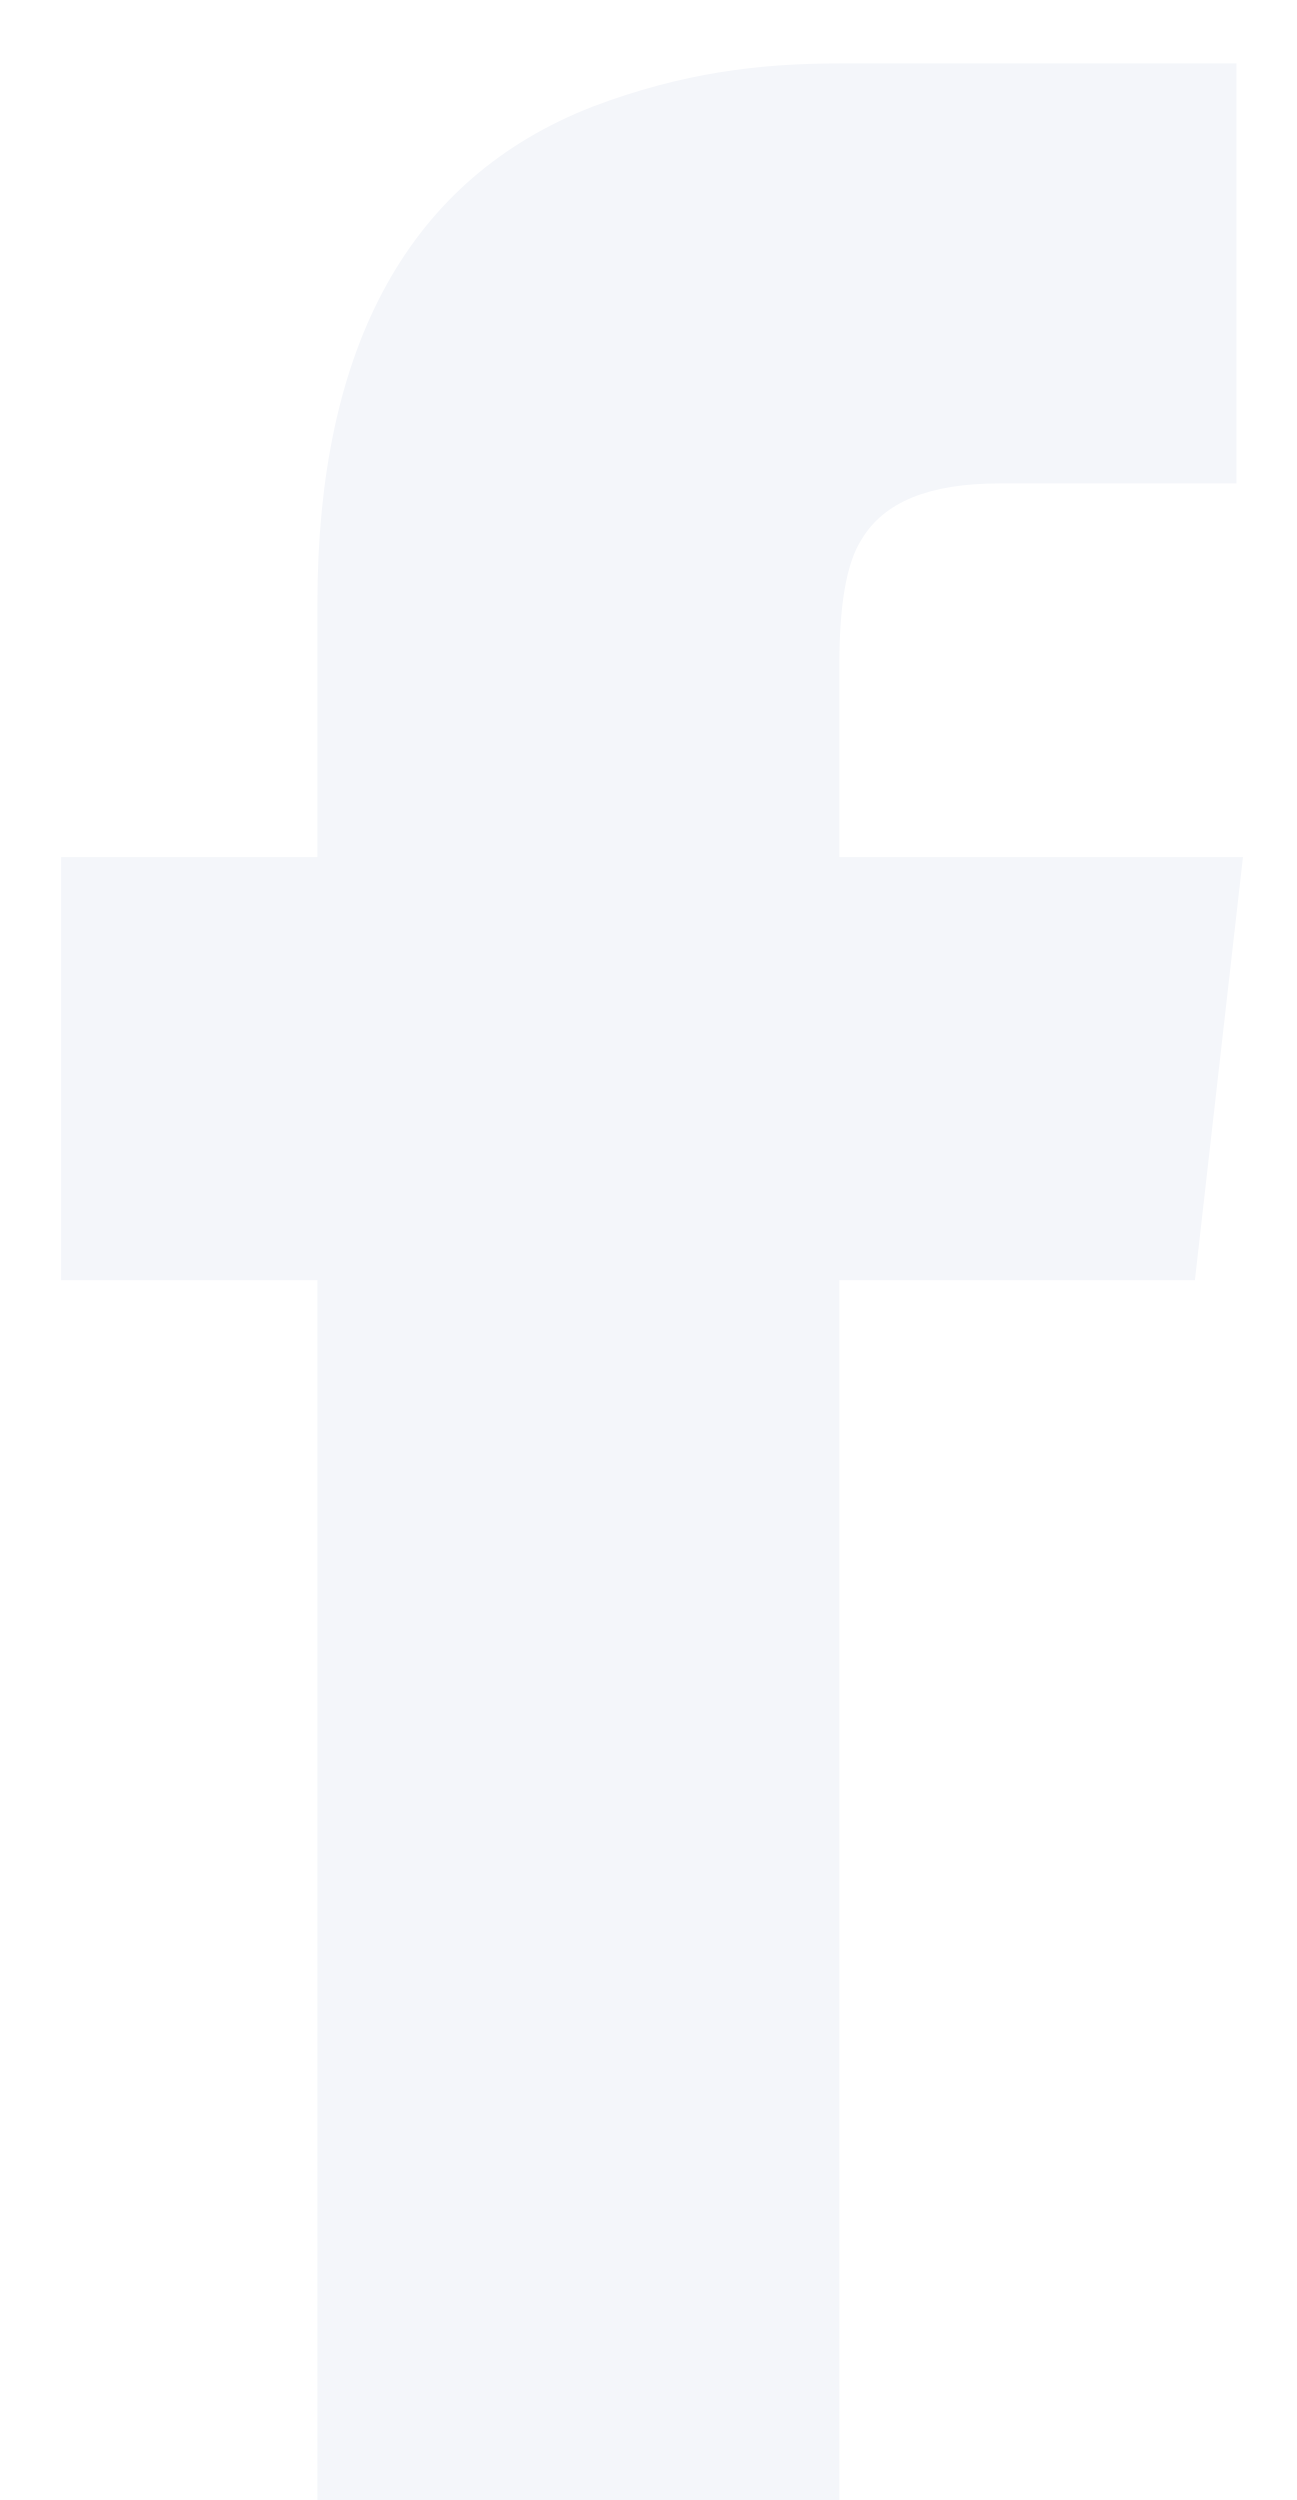
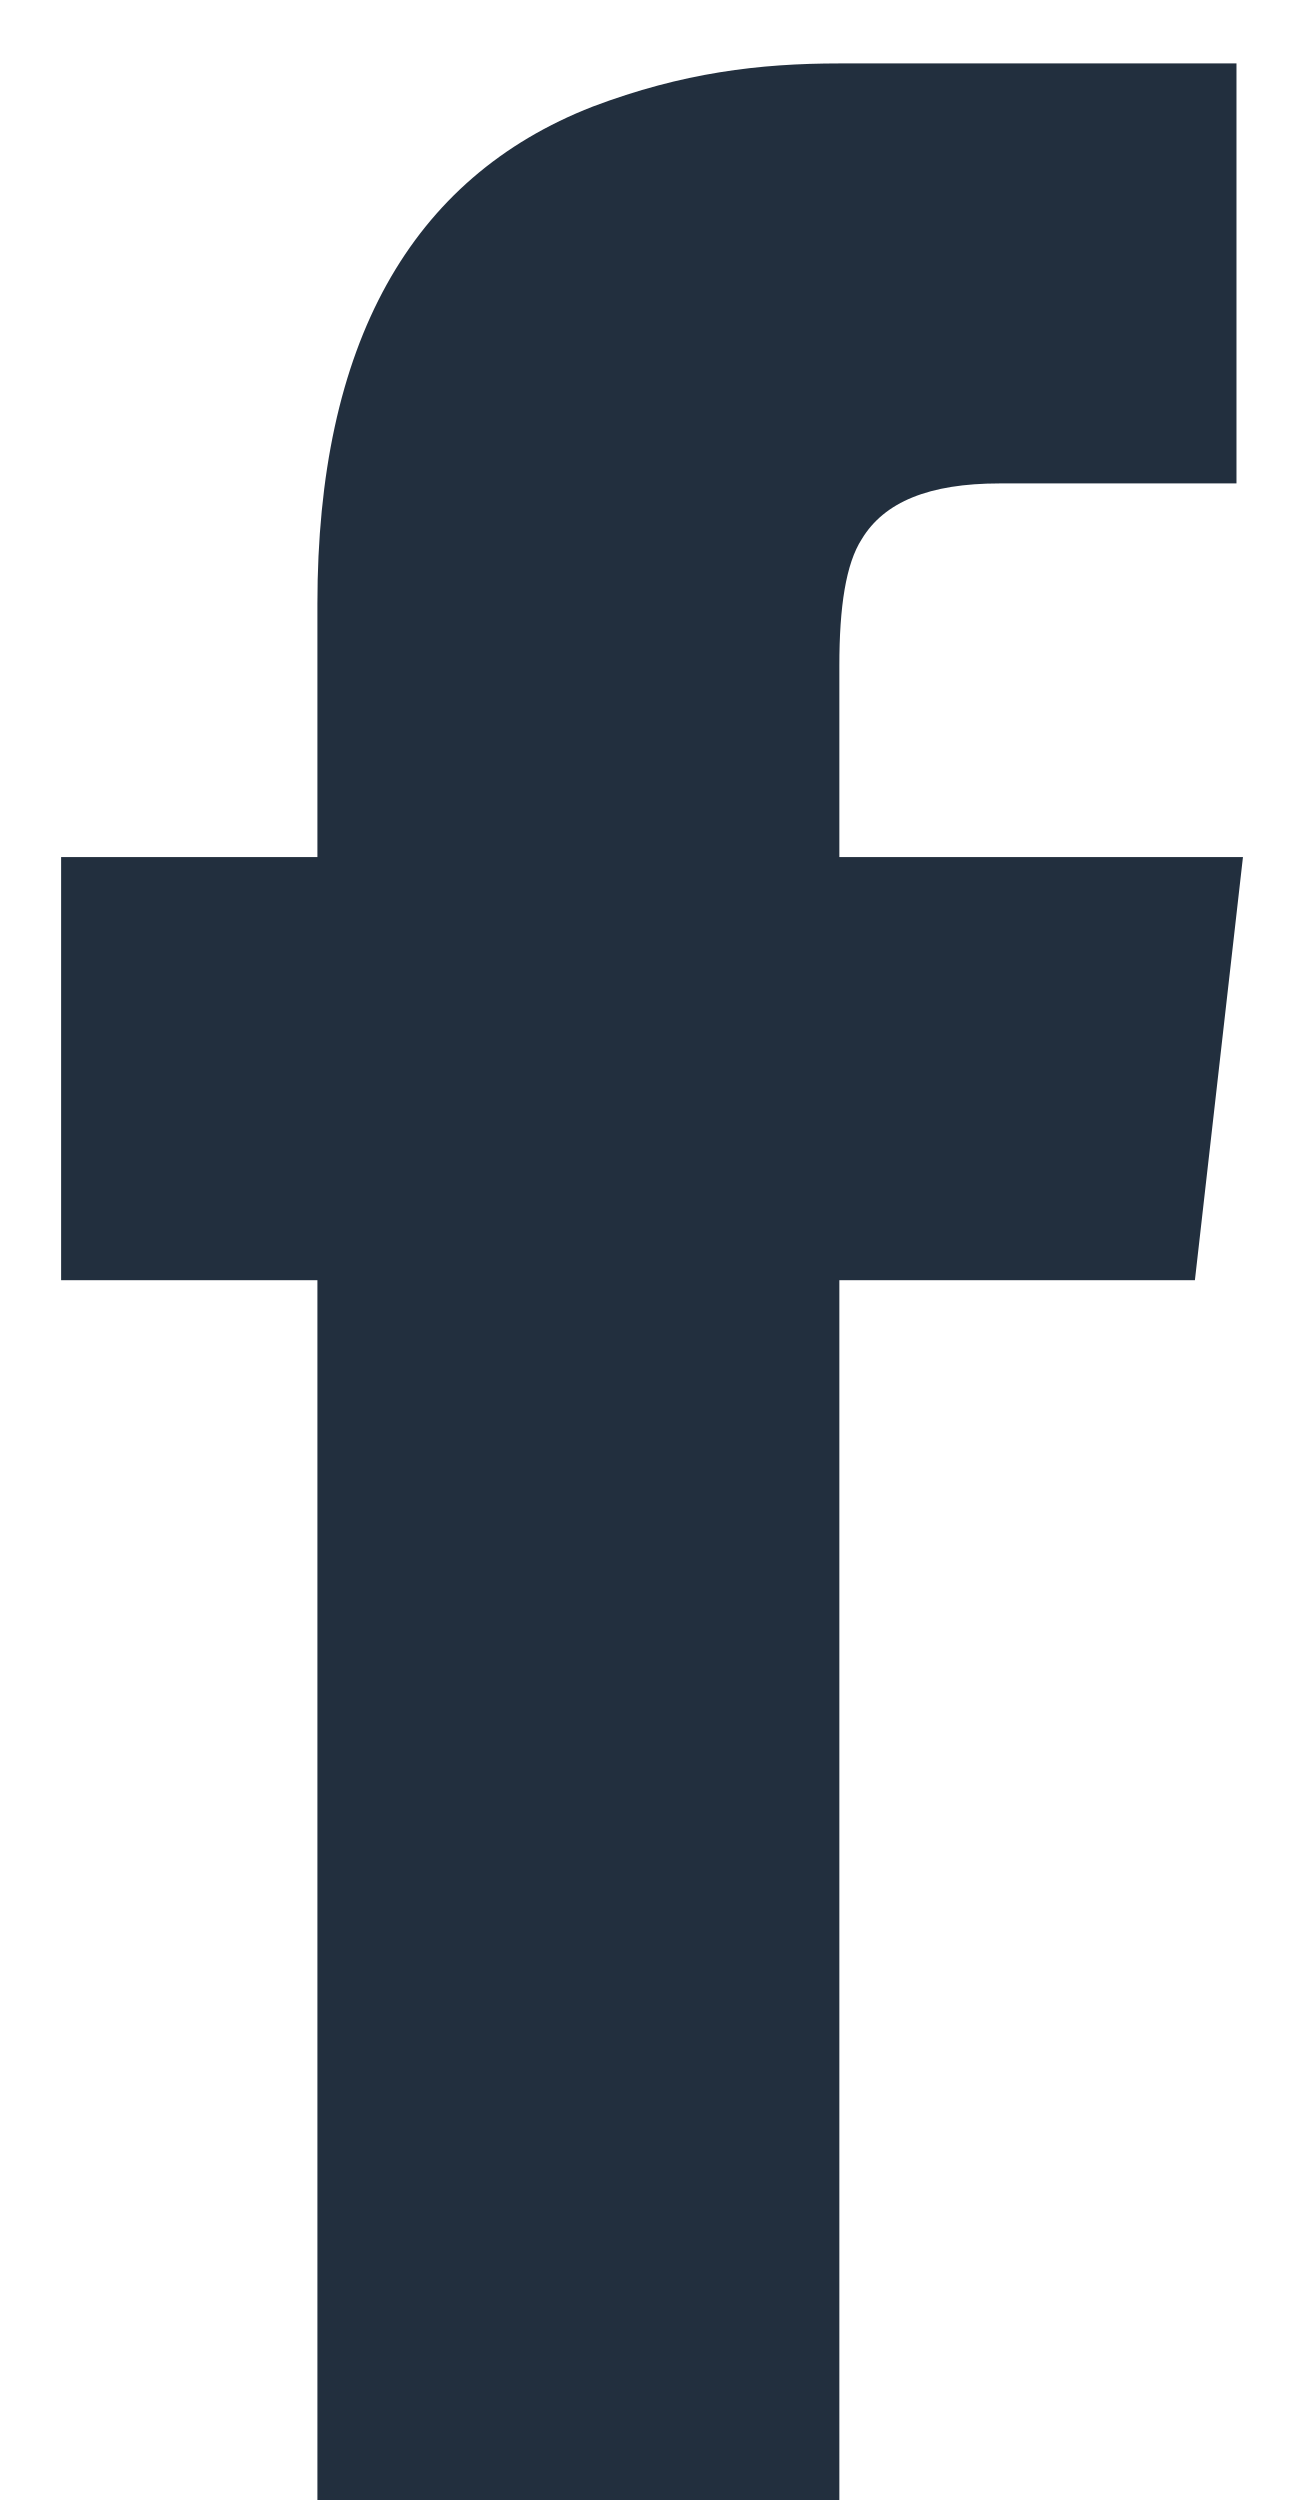
<svg xmlns="http://www.w3.org/2000/svg" width="14px" height="27px" viewBox="0 0 14 27" version="1.1">
  <defs />
  <g id="Page-1" stroke="none" stroke-width="1" fill="none" fill-rule="evenodd">
-     <g id="Desktop-HD-Copy-5" transform="translate(-1315, -2102)" fill-rule="nonzero" fill="#F4F6FA">
+     <g id="Desktop-HD-Copy-5" transform="translate(-1315, -2102)" fill-rule="nonzero" fill="#222f3e">
      <g id="facebook" transform="translate(1315, 2102)">
        <g id="Artboard-1">
          <g id="line-icons">
            <g id="row-4-line-icons">
              <path d="M9.065,0.685 C8.201,0.685 7.371,0.785 6.402,1.151 C4.431,1.919 3.428,3.72 3.428,6.521 L3.428,9.256 L0.66,9.256 L0.66,13.826 L3.428,13.826 L3.428,27 L9.065,27 L9.065,13.826 L12.905,13.826 L13.424,9.256 L9.065,9.256 L9.065,7.188 C9.065,6.555 9.135,6.088 9.308,5.821 C9.55,5.421 10.034,5.221 10.795,5.221 L13.354,5.221 L13.354,0.685 L9.065,0.685 Z" id="facebook_L" />
            </g>
          </g>
        </g>
      </g>
    </g>
  </g>
</svg>
